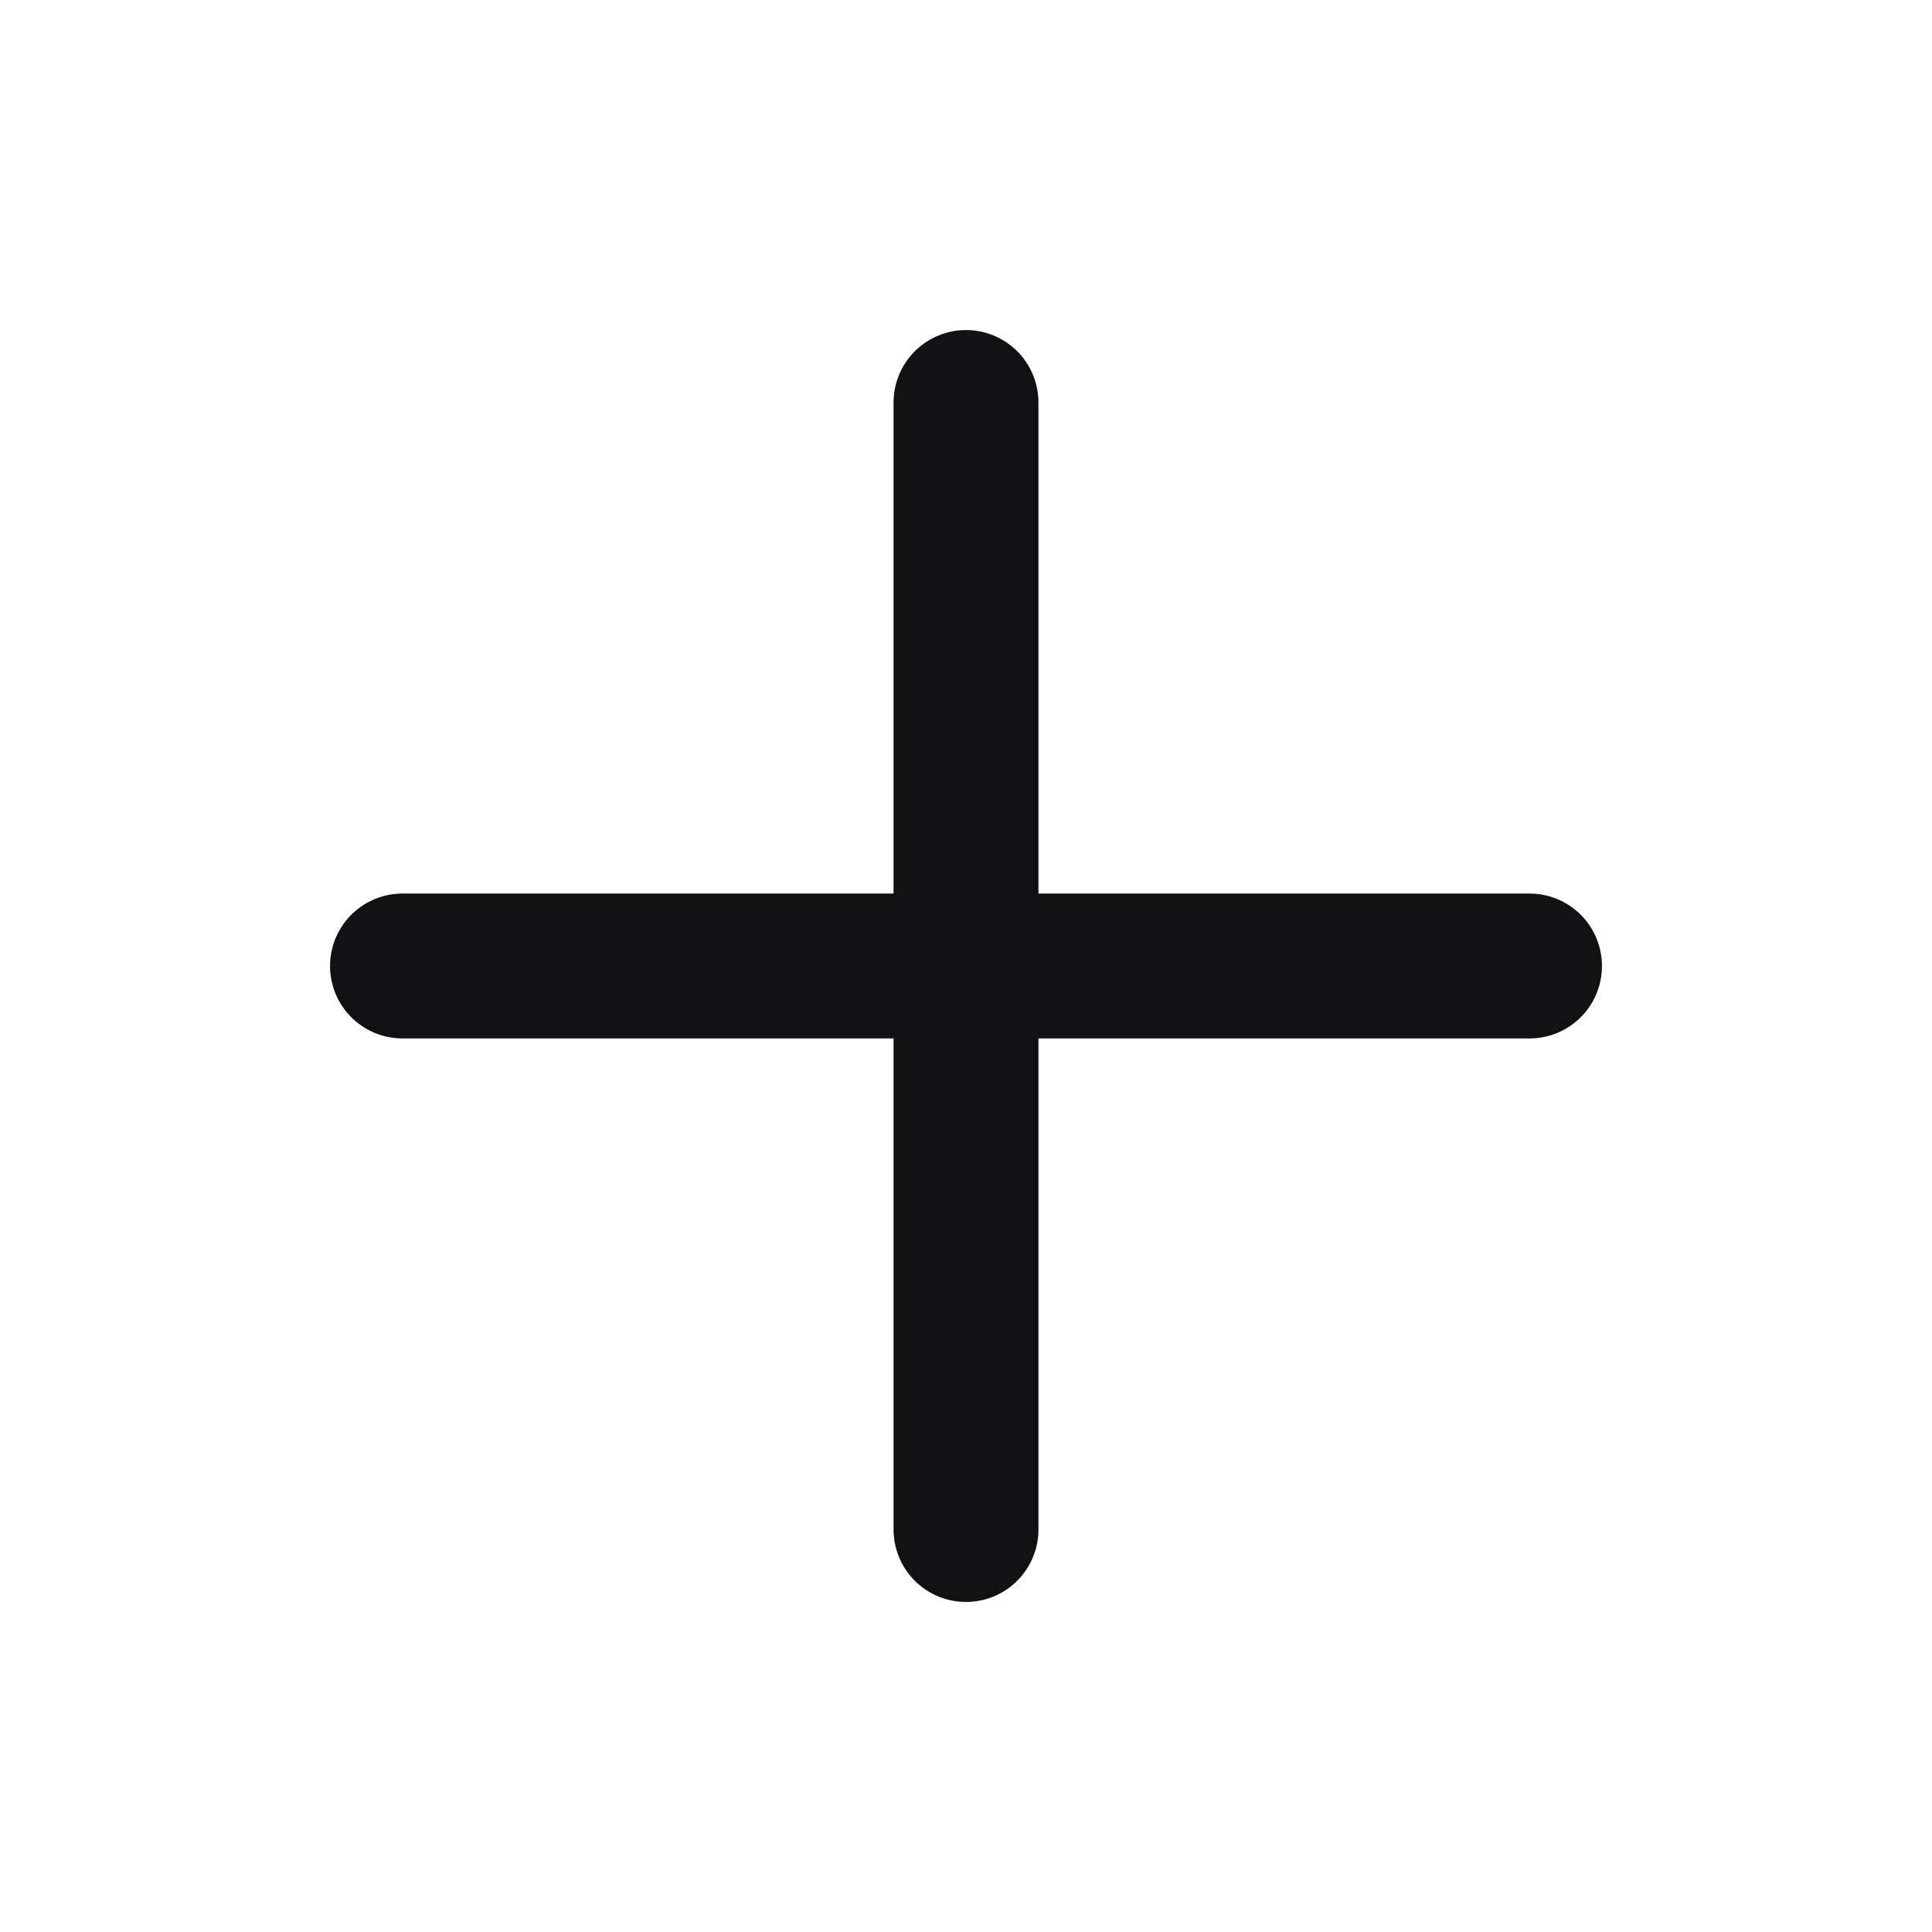
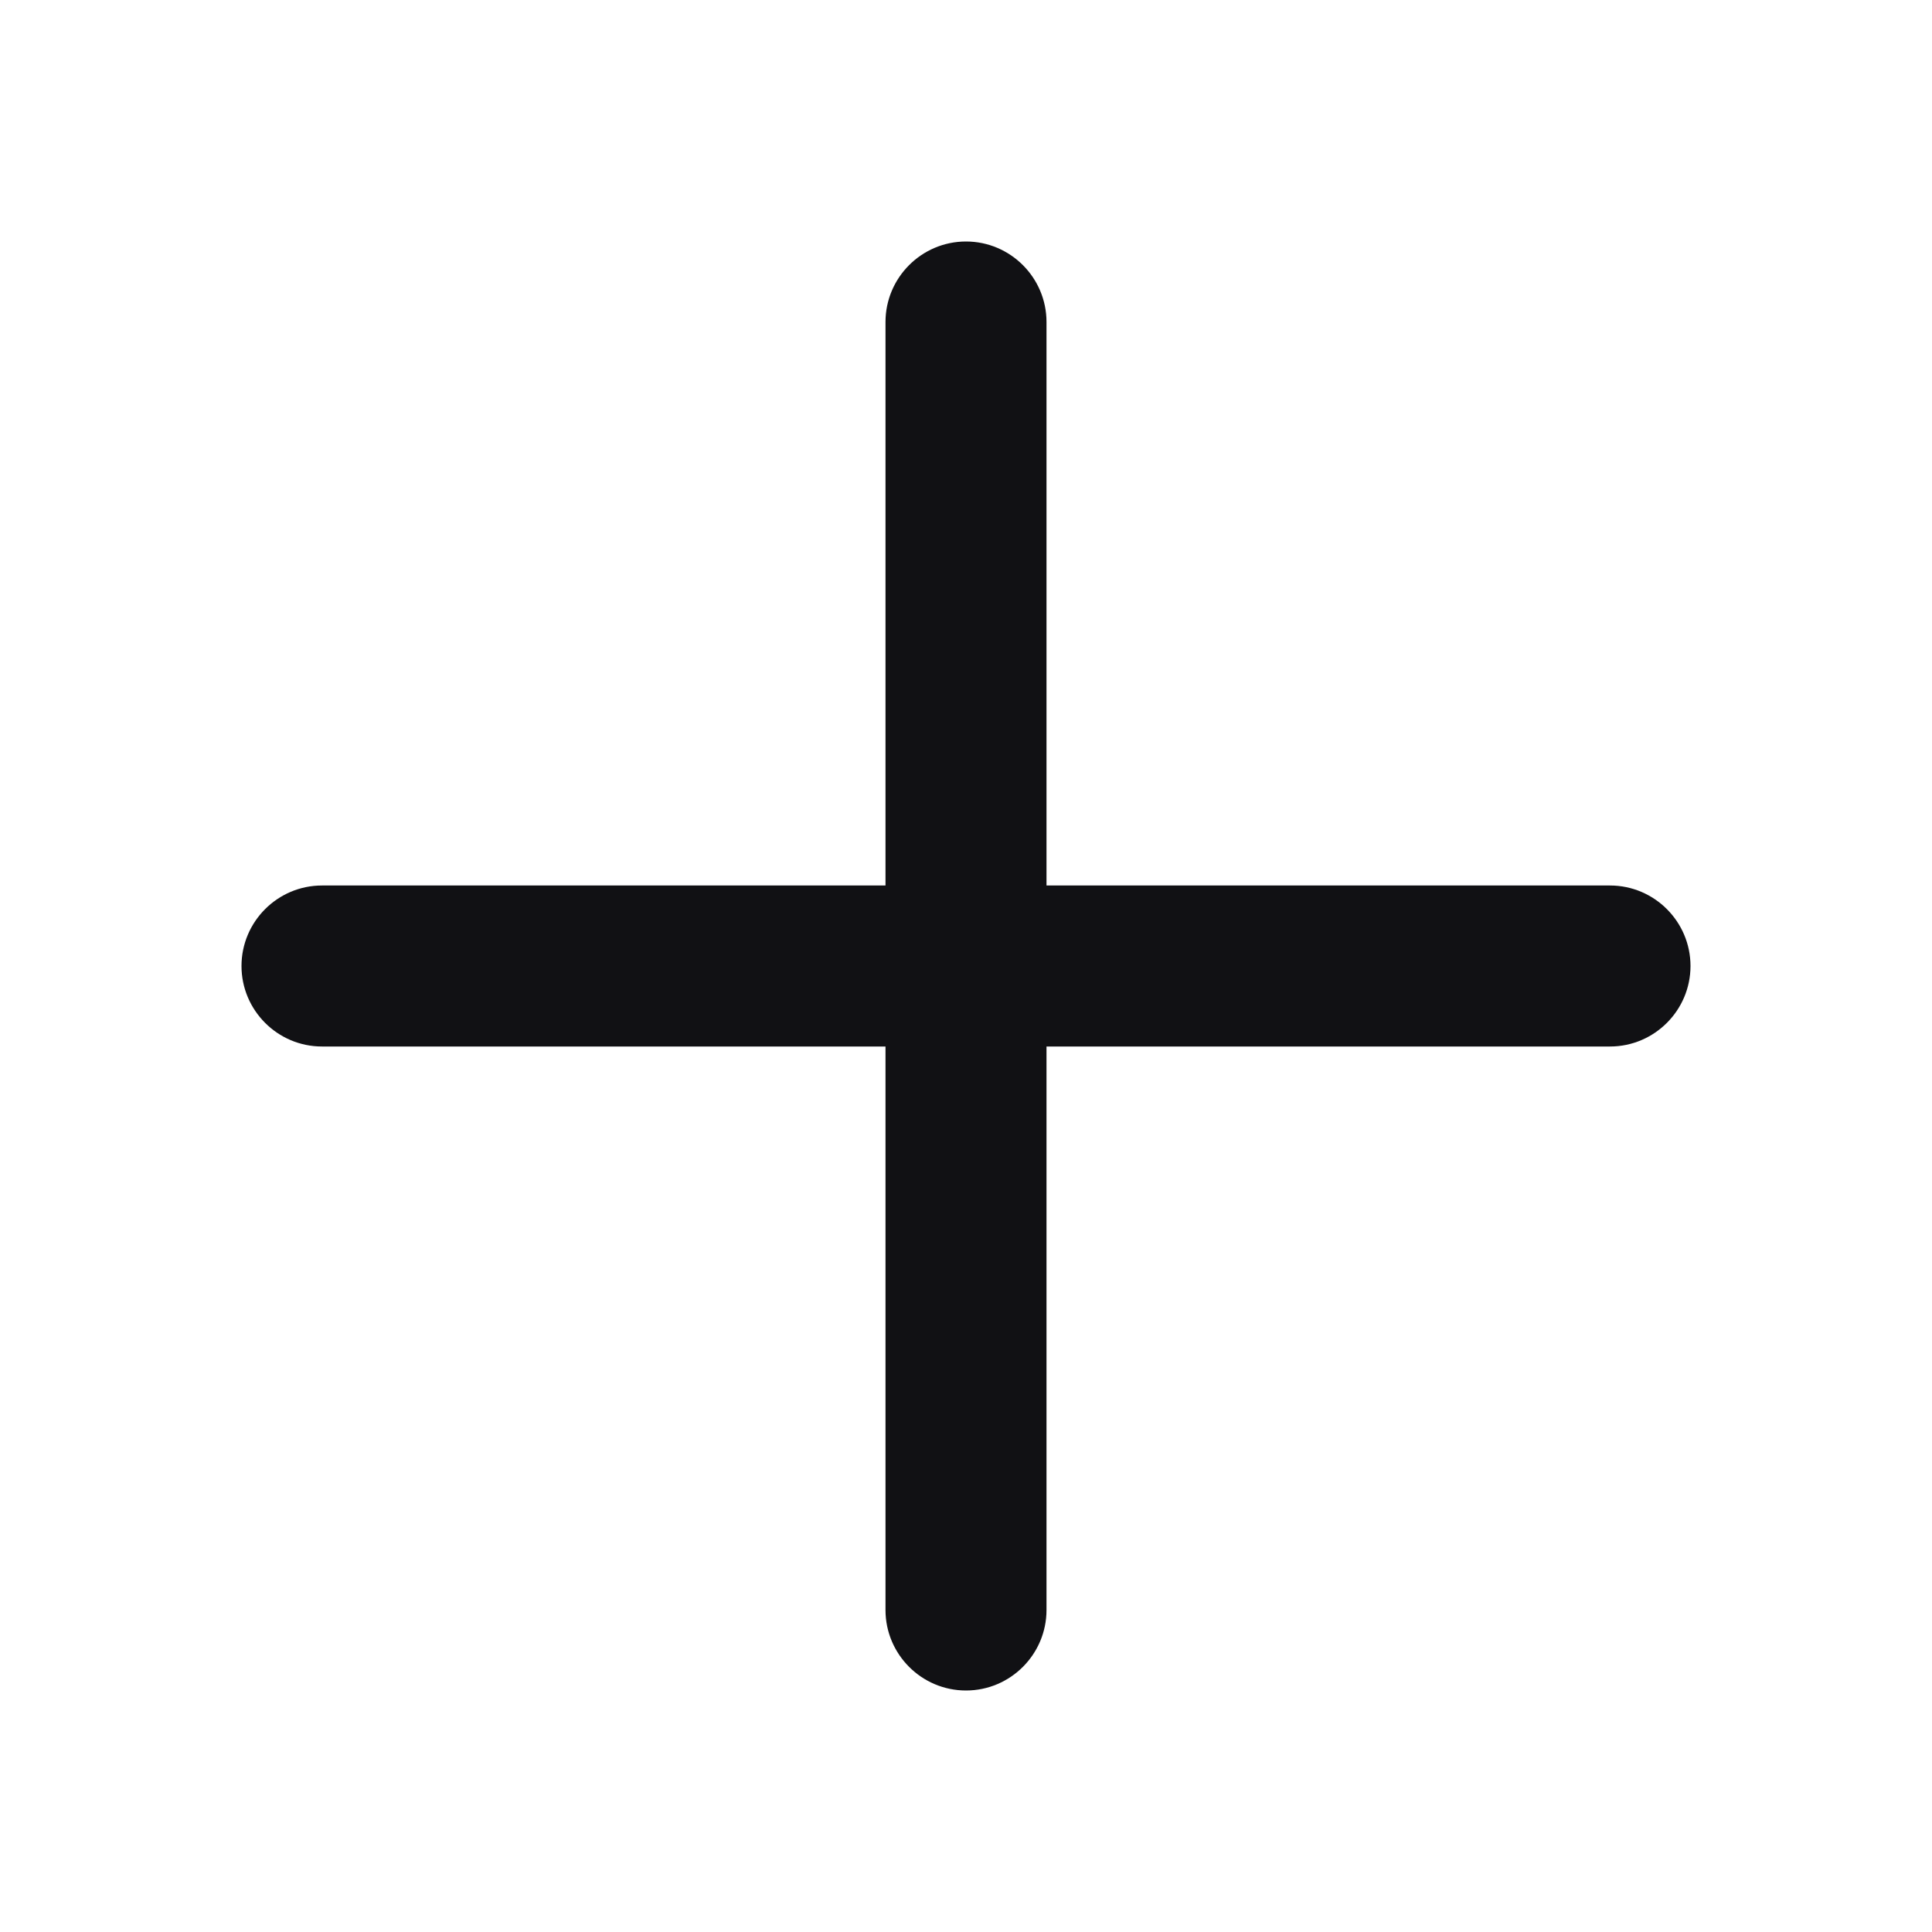
- <svg xmlns="http://www.w3.org/2000/svg" viewBox="0 0 24 24" width="24" height="24" fill="none" stroke="#111114" stroke-width="1.8" stroke-linecap="round" stroke-linejoin="round">
-   <path d="M12 5v14" />
-   <path d="M5 12h14" />
+ <svg xmlns="http://www.w3.org/2000/svg" viewBox="0 0 24 24" width="24" height="24">
+   <g transform="translate(-288 -1519)">
+     <path d="M300 1522C299.448 1522 299 1522.45 299 1523V1530H292C291.448 1530 291 1530.45 291 1531C291 1531.55 291.448 1532 292 1532H299V1539C299 1539.55 299.448 1540 300 1540C300.552 1540 301 1539.55 301 1539V1532H308C308.552 1532 309 1531.55 309 1531C309 1530.45 308.552 1530 308 1530H301V1523C301 1522.45 300.552 1522 300 1522Z" fill="#111114" />
+   </g>
</svg>
